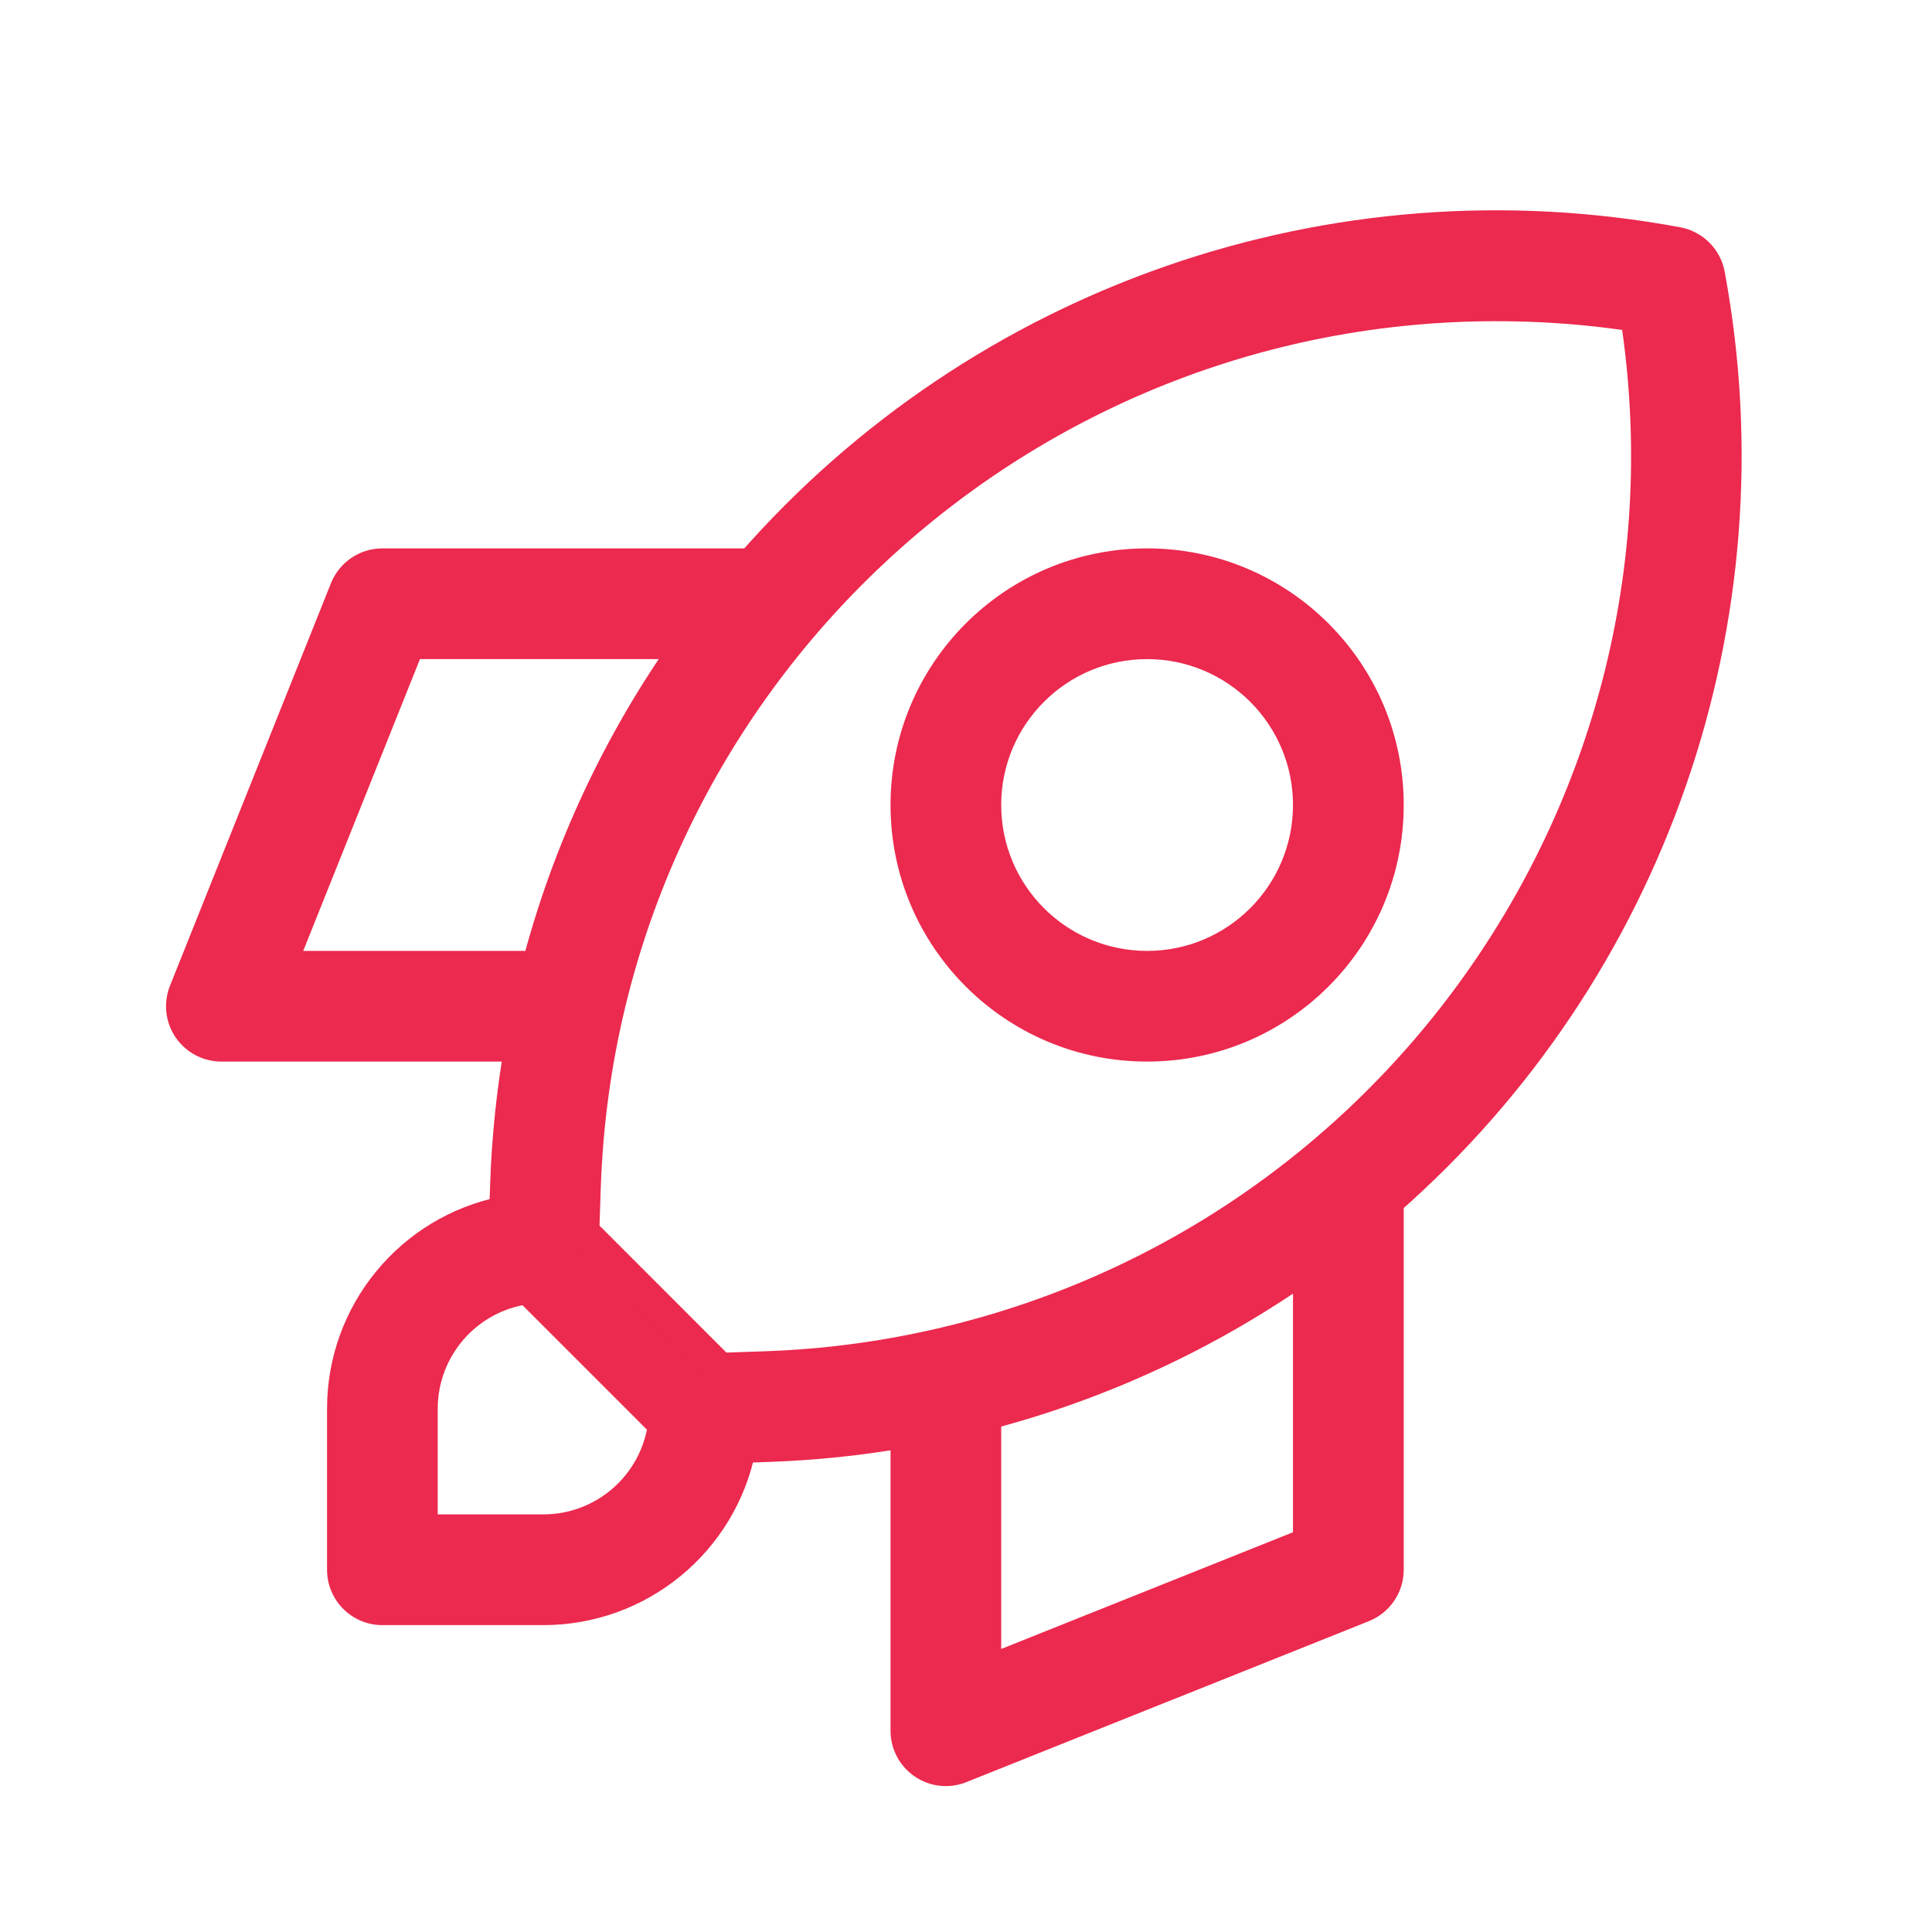
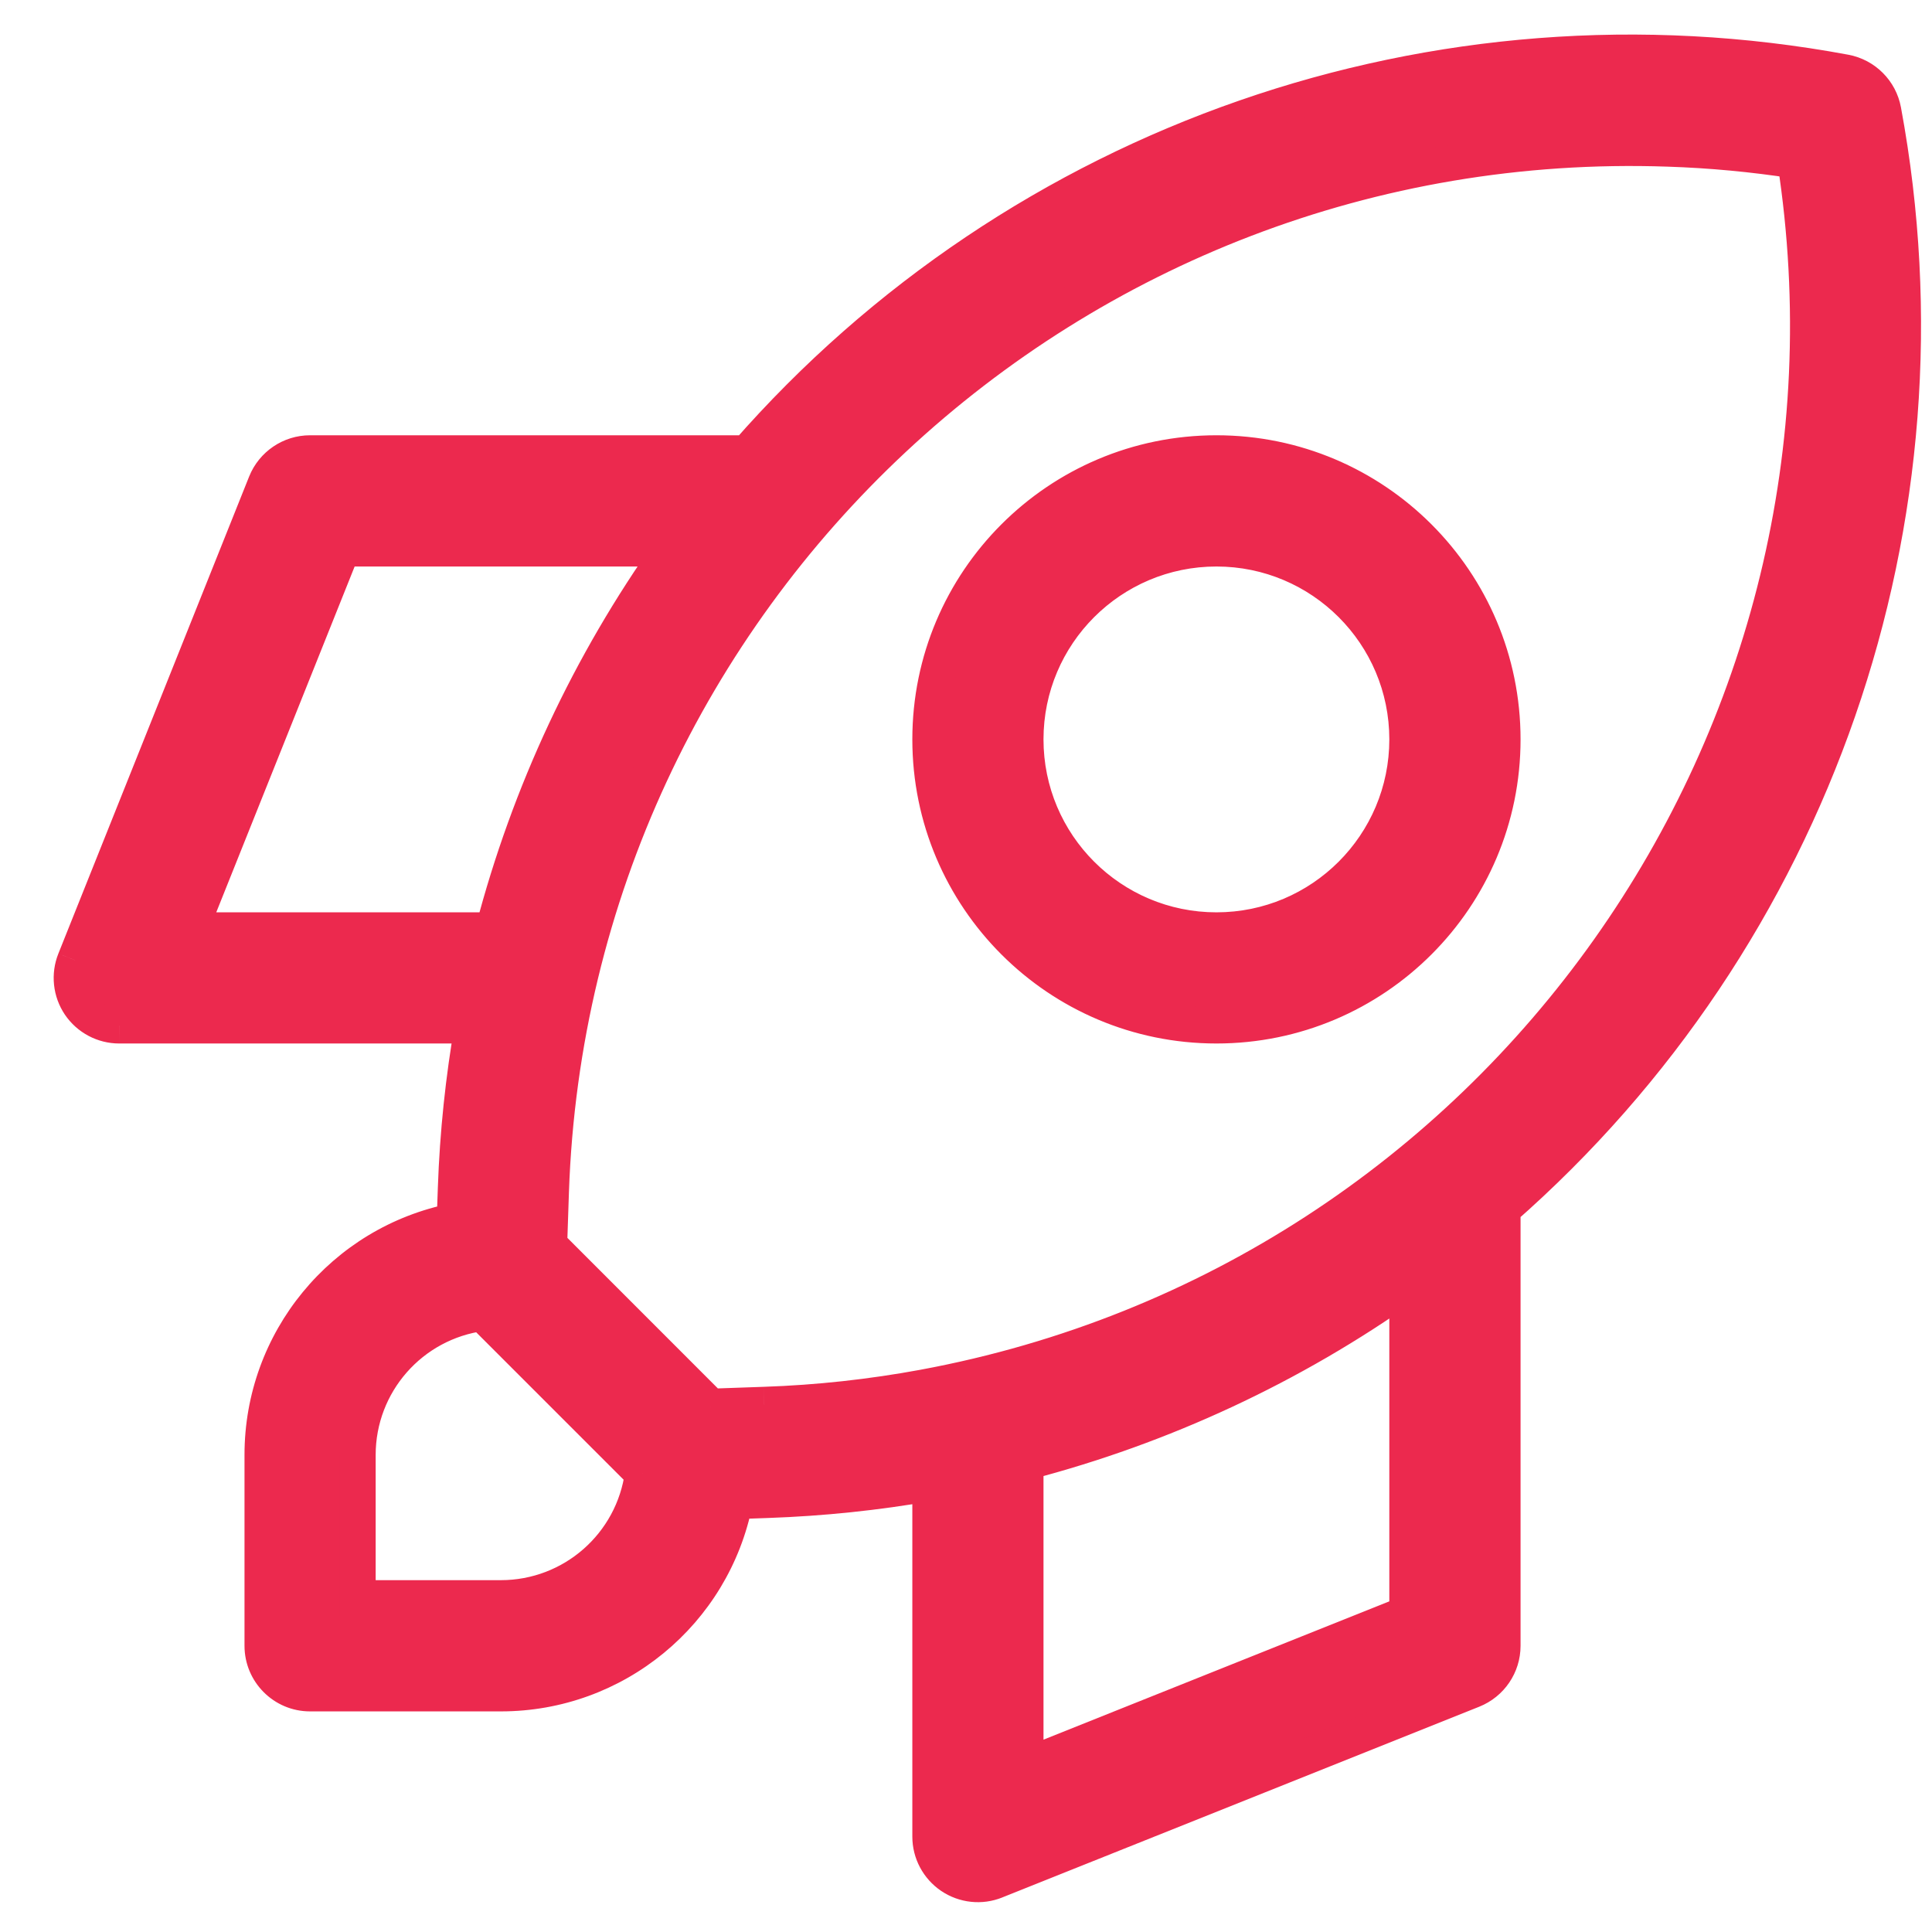
- <svg xmlns="http://www.w3.org/2000/svg" width="32" height="32" viewBox="0 0 32 32" fill="none">
-   <path fill-rule="evenodd" clip-rule="evenodd" d="M12.271 23.98C11.962 25.542 10.592 26.667 9 26.667H6.333C5.965 26.667 5.667 26.368 5.667 26V23.333C5.666 21.741 6.792 20.372 8.353 20.063L8.369 19.605C8.396 18.832 8.476 18.075 8.605 17.333H3.667C3.445 17.333 3.238 17.224 3.114 17.04C2.99 16.857 2.966 16.624 3.048 16.419L5.715 9.752C5.816 9.499 6.061 9.333 6.333 9.333H12.333C12.367 9.333 12.4 9.336 12.433 9.341C16.249 4.976 22.086 2.949 27.787 4.011C28.058 4.061 28.27 4.274 28.32 4.545C29.379 10.246 27.354 16.083 22.992 19.903C22.997 19.935 23 19.967 23 20V26C23 26.272 22.834 26.517 22.581 26.619L15.915 29.285C15.709 29.368 15.476 29.343 15.293 29.219C15.11 29.095 15 28.888 15 28.667V23.727C14.249 23.859 13.489 23.937 12.728 23.964L12.271 23.98ZM10.982 23.593L8.74 21.351C7.744 21.481 7 22.329 7 23.333V25.333H9C10.004 25.333 10.852 24.589 10.982 23.593ZM16.333 23.436V27.681L21.666 25.548V20.951C20.054 22.095 18.247 22.937 16.333 23.436ZM8.893 16C9.395 14.086 10.239 12.279 11.386 10.667H6.787L4.653 16H8.893ZM11.933 22.657L12.681 22.631C13.431 22.605 14.175 22.524 14.912 22.388C22.96 20.897 28.328 13.28 27.088 5.245C26.501 5.155 25.909 5.099 25.314 5.079C16.98 4.791 9.989 11.316 9.701 19.652L9.676 20.4L11.933 22.657ZM19 17.333C16.791 17.333 15 15.543 15 13.333C15 11.124 16.791 9.333 19 9.333C21.209 9.333 23 11.124 23 13.333C23 15.543 21.209 17.333 19 17.333ZM19 16C20.473 16 21.666 14.806 21.666 13.333C21.666 11.861 20.473 10.667 19 10.667C17.527 10.667 16.333 11.861 16.333 13.333C16.333 14.806 17.527 16 19 16Z" fill="#EC294E" />
-   <path d="M9 26.667L9 26.417H9V26.667ZM5.667 23.333H5.917V23.333L5.667 23.333ZM8.353 20.063L8.402 20.308L8.596 20.27L8.603 20.071L8.353 20.063ZM8.369 19.605L8.619 19.614L8.619 19.614L8.369 19.605ZM8.605 17.333L8.851 17.376L8.903 17.083H8.605V17.333ZM3.667 17.333L3.666 17.583H3.667V17.333ZM3.048 16.419L3.28 16.512L3.28 16.512L3.048 16.419ZM5.715 9.752L5.482 9.659L5.482 9.659L5.715 9.752ZM6.333 9.333V9.083H6.333L6.333 9.333ZM12.433 9.341L12.394 9.588L12.53 9.61L12.621 9.506L12.433 9.341ZM27.787 4.011L27.832 3.765L27.832 3.765L27.787 4.011ZM28.32 4.545L28.074 4.591L28.074 4.591L28.32 4.545ZM22.992 19.903L22.827 19.715L22.724 19.805L22.745 19.941L22.992 19.903ZM23 20H23.25L23.25 19.998L23 20ZM23 26L23.25 26V26H23ZM22.581 26.619L22.674 26.851L22.674 26.851L22.581 26.619ZM15.915 29.285L15.822 29.053L15.822 29.053L15.915 29.285ZM15 28.667H14.75V28.667L15 28.667ZM15 23.727H15.25V23.429L14.957 23.48L15 23.727ZM12.728 23.964L12.737 24.214H12.737L12.728 23.964ZM12.271 23.98L12.262 23.73L12.064 23.737L12.025 23.931L12.271 23.98ZM8.74 21.351L8.917 21.174L8.83 21.087L8.707 21.103L8.74 21.351ZM7 23.333L6.75 23.333V23.333H7ZM7 25.333H6.75V25.583H7V25.333ZM9 25.333V25.583H9L9 25.333ZM16.333 27.681H16.083V28.051L16.426 27.913L16.333 27.681ZM21.666 25.548L21.759 25.78L21.916 25.717V25.548H21.666ZM21.666 20.951H21.916V20.467L21.522 20.747L21.666 20.951ZM16.333 23.436L16.27 23.194L16.083 23.243V23.436H16.333ZM8.893 16V16.25H9.086L9.135 16.063L8.893 16ZM11.386 10.667L11.59 10.812L11.871 10.417H11.386V10.667ZM6.787 10.667V10.417H6.617L6.554 10.574L6.787 10.667ZM4.653 16L4.421 15.907L4.284 16.25H4.653V16ZM12.681 22.631L12.673 22.381L12.672 22.381L12.681 22.631ZM14.912 22.388L14.957 22.634L14.957 22.634L14.912 22.388ZM27.088 5.245L27.335 5.207L27.307 5.026L27.126 4.998L27.088 5.245ZM25.314 5.079L25.306 5.329L25.306 5.329L25.314 5.079ZM9.701 19.652L9.451 19.643L9.451 19.644L9.701 19.652ZM9.676 20.4L9.426 20.392L9.422 20.5L9.499 20.577L9.676 20.4ZM19 17.333V17.583V17.333ZM19 9.333V9.083V9.333ZM12.025 23.931C11.74 25.376 10.472 26.417 9 26.417L9 26.917C10.711 26.917 12.184 25.707 12.516 24.029L12.025 23.931ZM9 26.417H6.333V26.917H9V26.417ZM6.333 26.417C6.103 26.417 5.917 26.23 5.917 26H5.417C5.417 26.506 5.827 26.917 6.333 26.917V26.417ZM5.917 26V23.333H5.417V26H5.917ZM5.917 23.333C5.916 21.861 6.957 20.594 8.402 20.308L8.305 19.817C6.626 20.149 5.416 21.622 5.417 23.333L5.917 23.333ZM8.603 20.071L8.619 19.614L8.119 19.597L8.103 20.054L8.603 20.071ZM8.619 19.614C8.645 18.852 8.724 18.106 8.851 17.376L8.359 17.29C8.228 18.043 8.146 18.812 8.119 19.597L8.619 19.614ZM8.605 17.083H3.667V17.583H8.605V17.083ZM3.667 17.083C3.528 17.083 3.399 17.015 3.322 16.9L2.907 17.18C3.078 17.432 3.362 17.583 3.666 17.583L3.667 17.083ZM3.322 16.9C3.244 16.786 3.228 16.64 3.28 16.512L2.816 16.326C2.703 16.608 2.737 16.928 2.907 17.18L3.322 16.9ZM3.28 16.512L5.947 9.845L5.482 9.659L2.816 16.326L3.28 16.512ZM5.947 9.845C6.01 9.687 6.163 9.583 6.333 9.583L6.333 9.083C5.959 9.083 5.622 9.311 5.482 9.659L5.947 9.845ZM6.333 9.583H12.333V9.083H6.333V9.583ZM12.333 9.583C12.353 9.583 12.373 9.585 12.394 9.588L12.473 9.094C12.427 9.087 12.38 9.083 12.333 9.083V9.583ZM12.621 9.506C16.379 5.207 22.127 3.211 27.741 4.256L27.832 3.765C22.045 2.687 16.119 4.745 12.245 9.177L12.621 9.506ZM27.741 4.256C27.91 4.288 28.043 4.421 28.074 4.591L28.566 4.5C28.497 4.127 28.205 3.835 27.832 3.765L27.741 4.256ZM28.074 4.591C29.117 10.205 27.123 15.953 22.827 19.715L23.157 20.091C27.585 16.213 29.641 10.287 28.566 4.5L28.074 4.591ZM22.745 19.941C22.748 19.961 22.75 19.982 22.75 20.002L23.25 19.998C23.249 19.953 23.246 19.908 23.239 19.864L22.745 19.941ZM22.75 20V26H23.25V20H22.75ZM22.75 26C22.75 26.17 22.646 26.323 22.488 26.387L22.674 26.851C23.022 26.711 23.25 26.375 23.25 26L22.75 26ZM22.488 26.387L15.822 29.053L16.007 29.517L22.674 26.851L22.488 26.387ZM15.822 29.053C15.693 29.105 15.548 29.089 15.433 29.012L15.153 29.426C15.405 29.596 15.725 29.631 16.008 29.517L15.822 29.053ZM15.433 29.012C15.319 28.934 15.25 28.805 15.25 28.667L14.75 28.667C14.75 28.971 14.901 29.255 15.153 29.426L15.433 29.012ZM15.25 28.667V23.727H14.75V28.667H15.25ZM14.957 23.48C14.217 23.61 13.469 23.688 12.719 23.714L12.737 24.214C13.509 24.187 14.281 24.107 15.043 23.973L14.957 23.48ZM12.719 23.714L12.262 23.73L12.279 24.23L12.737 24.214L12.719 23.714ZM11.159 23.417L8.917 21.174L8.563 21.527L10.806 23.77L11.159 23.417ZM8.707 21.103C7.588 21.25 6.75 22.204 6.75 23.333L7.25 23.333C7.25 22.455 7.901 21.713 8.772 21.599L8.707 21.103ZM6.75 23.333V25.333H7.25V23.333H6.75ZM7 25.583H9V25.083H7V25.583ZM9 25.583C10.129 25.583 11.084 24.746 11.23 23.626L10.735 23.561C10.62 24.432 9.878 25.083 9 25.083L9 25.583ZM16.083 23.436V27.681H16.583V23.436H16.083ZM16.426 27.913L21.759 25.78L21.574 25.316L16.24 27.449L16.426 27.913ZM21.916 25.548V20.951H21.416V25.548H21.916ZM21.522 20.747C19.934 21.874 18.154 22.703 16.27 23.194L16.396 23.678C18.339 23.171 20.174 22.317 21.811 21.155L21.522 20.747ZM9.135 16.063C9.629 14.179 10.461 12.399 11.59 10.812L11.183 10.522C10.018 12.159 9.161 13.993 8.651 15.937L9.135 16.063ZM11.386 10.417H6.787V10.917H11.386V10.417ZM6.554 10.574L4.421 15.907L4.885 16.093L7.019 10.759L6.554 10.574ZM4.653 16.25H8.893V15.75H4.653V16.25ZM11.942 22.907L12.69 22.881L12.672 22.381L11.924 22.407L11.942 22.907ZM12.69 22.881C13.451 22.855 14.208 22.772 14.957 22.634L14.867 22.142C14.141 22.276 13.41 22.356 12.673 22.381L12.69 22.881ZM14.957 22.634C23.139 21.119 28.596 13.375 27.335 5.207L26.841 5.283C28.06 13.185 22.781 20.676 14.866 22.142L14.957 22.634ZM27.126 4.998C26.53 4.906 25.928 4.849 25.323 4.829L25.306 5.329C25.891 5.348 26.473 5.403 27.05 5.492L27.126 4.998ZM25.323 4.829C16.85 4.536 9.744 11.169 9.451 19.643L9.951 19.661C10.234 11.463 17.109 5.045 25.306 5.329L25.323 4.829ZM9.451 19.644L9.426 20.392L9.926 20.409L9.951 19.66L9.451 19.644ZM9.499 20.577L11.756 22.834L12.11 22.481L9.853 20.223L9.499 20.577ZM19 17.083C16.929 17.083 15.25 15.404 15.25 13.333H14.75C14.75 15.681 16.653 17.583 19 17.583V17.083ZM15.25 13.333C15.25 11.262 16.929 9.583 19 9.583V9.083C16.653 9.083 14.75 10.986 14.75 13.333H15.25ZM19 9.583C21.071 9.583 22.75 11.262 22.75 13.333H23.25C23.25 10.986 21.347 9.083 19 9.083V9.583ZM22.75 13.333C22.75 15.404 21.071 17.083 19 17.083V17.583C21.347 17.583 23.25 15.681 23.25 13.333H22.75ZM19 16.25C20.611 16.25 21.916 14.944 21.916 13.333H21.416C21.416 14.668 20.334 15.75 19 15.75V16.25ZM21.916 13.333C21.916 11.723 20.611 10.417 19 10.417V10.917C20.334 10.917 21.416 11.999 21.416 13.333H21.916ZM19 10.417C17.389 10.417 16.083 11.723 16.083 13.333H16.583C16.583 11.999 17.665 10.917 19 10.917V10.417ZM16.083 13.333C16.083 14.944 17.389 16.25 19 16.25V15.75C17.665 15.75 16.583 14.668 16.583 13.333H16.083Z" fill="#EC294E" />
+ <svg xmlns="http://www.w3.org/2000/svg" width="27" height="27" viewBox="0 0 27 27" fill="none">
+   <path fill-rule="evenodd" clip-rule="evenodd" d="M10.271 20.98C9.962 22.542 8.592 23.667 7 23.667H4.333C3.965 23.667 3.667 23.368 3.667 23V20.333C3.666 18.741 4.792 17.372 6.353 17.063L6.369 16.605C6.396 15.832 6.476 15.075 6.605 14.333H1.667C1.445 14.333 1.238 14.223 1.114 14.04C0.99 13.857 0.966 13.624 1.048 13.419L3.715 6.752C3.816 6.499 4.061 6.333 4.333 6.333H10.333C10.367 6.333 10.4 6.336 10.433 6.341C14.249 1.976 20.086 -0.051 25.787 1.011C26.058 1.061 26.27 1.274 26.32 1.545C27.379 7.246 25.354 13.083 20.992 16.903C20.997 16.935 21 16.967 21 17V23C21 23.272 20.834 23.517 20.581 23.619L13.915 26.285C13.709 26.368 13.476 26.343 13.293 26.219C13.11 26.095 13 25.888 13 25.667V20.727C12.249 20.859 11.489 20.937 10.728 20.964L10.271 20.98ZM8.983 20.593L6.74 18.351C5.744 18.481 5 19.329 5 20.333V22.333H7C8.004 22.333 8.852 21.589 8.983 20.593ZM14.333 20.436V24.681L19.666 22.548V17.951C18.054 19.095 16.247 19.937 14.333 20.436ZM6.893 13C7.395 11.086 8.239 9.279 9.387 7.667H4.787L2.653 13H6.893ZM9.933 19.657L10.681 19.631C11.431 19.605 12.175 19.524 12.912 19.388C20.96 17.897 26.328 10.28 25.088 2.245C24.501 2.155 23.909 2.099 23.314 2.079C14.98 1.791 7.989 8.316 7.701 16.652L7.676 17.4L9.933 19.657ZM17 14.333C14.791 14.333 13 12.543 13 10.333C13 8.124 14.791 6.333 17 6.333C19.209 6.333 21 8.124 21 10.333C21 12.543 19.209 14.333 17 14.333ZM17 13C18.473 13 19.666 11.806 19.666 10.333C19.666 8.861 18.473 7.667 17 7.667C15.527 7.667 14.333 8.861 14.333 10.333C14.333 11.806 15.527 13 17 13Z" fill="#EC294E" />
+   <path d="M7 23.667L7 23.417H7V23.667ZM3.667 20.333H3.917V20.333L3.667 20.333ZM6.353 17.063L6.402 17.308L6.596 17.27L6.603 17.071L6.353 17.063ZM6.369 16.605L6.619 16.614L6.619 16.614L6.369 16.605ZM6.605 14.333L6.851 14.376L6.903 14.083H6.605V14.333ZM1.667 14.333L1.666 14.583H1.667V14.333ZM1.048 13.419L1.28 13.512L1.28 13.511L1.048 13.419ZM3.715 6.752L3.482 6.659L3.482 6.659L3.715 6.752ZM4.333 6.333V6.083H4.333L4.333 6.333ZM10.433 6.341L10.394 6.588L10.53 6.61L10.621 6.506L10.433 6.341ZM25.787 1.011L25.832 0.765L25.832 0.765L25.787 1.011ZM26.32 1.545L26.074 1.591L26.074 1.591L26.32 1.545ZM20.992 16.903L20.827 16.715L20.724 16.805L20.745 16.941L20.992 16.903ZM21 17H21.25L21.25 16.998L21 17ZM21 23L21.25 23V23H21ZM20.581 23.619L20.674 23.851L20.674 23.851L20.581 23.619ZM13.915 26.285L13.822 26.053L13.822 26.053L13.915 26.285ZM13 25.667H12.75V25.667L13 25.667ZM13 20.727H13.25V20.429L12.957 20.48L13 20.727ZM10.728 20.964L10.737 21.214H10.737L10.728 20.964ZM10.271 20.98L10.262 20.73L10.064 20.737L10.025 20.931L10.271 20.98ZM6.74 18.351L6.917 18.174L6.83 18.087L6.707 18.103L6.74 18.351ZM5 20.333L4.75 20.333V20.333H5ZM5 22.333H4.75V22.583H5V22.333ZM7 22.333V22.583H7L7 22.333ZM14.333 24.681H14.083V25.051L14.426 24.913L14.333 24.681ZM19.666 22.548L19.759 22.78L19.916 22.717V22.548H19.666ZM19.666 17.951H19.916V17.467L19.522 17.747L19.666 17.951ZM14.333 20.436L14.27 20.194L14.083 20.243V20.436H14.333ZM6.893 13V13.25H7.086L7.135 13.063L6.893 13ZM9.387 7.667L9.59 7.812L9.871 7.417H9.387V7.667ZM4.787 7.667V7.417H4.617L4.554 7.574L4.787 7.667ZM2.653 13L2.421 12.907L2.284 13.25H2.653V13ZM10.681 19.631L10.673 19.381L10.672 19.381L10.681 19.631ZM12.912 19.388L12.957 19.634L12.957 19.634L12.912 19.388ZM25.088 2.245L25.335 2.207L25.307 2.026L25.126 1.998L25.088 2.245ZM23.314 2.079L23.306 2.329L23.306 2.329L23.314 2.079ZM7.701 16.652L7.451 16.643L7.451 16.644L7.701 16.652ZM7.676 17.4L7.426 17.392L7.422 17.5L7.499 17.577L7.676 17.4ZM17 14.333V14.583V14.333ZM17 6.333V6.083V6.333ZM10.025 20.931C9.74 22.376 8.472 23.417 7 23.417L7 23.917C8.711 23.917 10.184 22.707 10.516 21.029L10.025 20.931ZM7 23.417H4.333V23.917H7V23.417ZM4.333 23.417C4.103 23.417 3.917 23.23 3.917 23H3.417C3.417 23.506 3.827 23.917 4.333 23.917V23.417ZM3.917 23V20.333H3.417V23H3.917ZM3.917 20.333C3.916 18.861 4.957 17.594 6.402 17.308L6.305 16.817C4.626 17.149 3.416 18.622 3.417 20.333L3.917 20.333ZM6.603 17.071L6.619 16.614L6.119 16.597L6.103 17.054L6.603 17.071ZM6.619 16.614C6.645 15.852 6.724 15.106 6.851 14.376L6.359 14.29C6.228 15.043 6.146 15.812 6.119 16.597L6.619 16.614ZM6.605 14.083H1.667V14.583H6.605V14.083ZM1.667 14.083C1.528 14.083 1.399 14.015 1.322 13.9L0.907 14.18C1.078 14.432 1.362 14.583 1.666 14.583L1.667 14.083ZM1.322 13.9C1.244 13.786 1.228 13.64 1.28 13.512L0.816 13.326C0.703 13.608 0.737 13.928 0.907 14.18L1.322 13.9ZM1.28 13.511L3.947 6.845L3.482 6.659L0.816 13.326L1.28 13.511ZM3.947 6.845C4.01 6.687 4.163 6.583 4.333 6.583L4.333 6.083C3.959 6.083 3.622 6.311 3.482 6.659L3.947 6.845ZM4.333 6.583H10.333V6.083H4.333V6.583ZM10.333 6.583C10.353 6.583 10.373 6.585 10.394 6.588L10.473 6.094C10.427 6.087 10.38 6.083 10.333 6.083V6.583ZM10.621 6.506C14.379 2.207 20.127 0.211 25.741 1.256L25.832 0.765C20.045 -0.313 14.119 1.745 10.245 6.177L10.621 6.506ZM25.741 1.256C25.91 1.288 26.043 1.421 26.074 1.591L26.566 1.5C26.497 1.127 26.205 0.835 25.832 0.765L25.741 1.256ZM26.074 1.591C27.117 7.205 25.123 12.953 20.827 16.715L21.157 17.091C25.585 13.213 27.641 7.287 26.566 1.5L26.074 1.591ZM20.745 16.941C20.748 16.961 20.75 16.982 20.75 17.002L21.25 16.998C21.249 16.953 21.246 16.908 21.239 16.864L20.745 16.941ZM20.75 17V23H21.25V17H20.75ZM20.75 23C20.75 23.17 20.646 23.323 20.488 23.387L20.674 23.851C21.022 23.711 21.25 23.375 21.25 23L20.75 23ZM20.488 23.387L13.822 26.053L14.007 26.517L20.674 23.851L20.488 23.387ZM13.822 26.053C13.693 26.105 13.548 26.089 13.433 26.012L13.153 26.426C13.405 26.596 13.725 26.631 14.008 26.517L13.822 26.053ZM13.433 26.012C13.319 25.934 13.25 25.805 13.25 25.667L12.75 25.667C12.75 25.971 12.901 26.255 13.153 26.426L13.433 26.012ZM13.25 25.667V20.727H12.75V25.667H13.25ZM12.957 20.48C12.217 20.61 11.469 20.688 10.719 20.714L10.737 21.214C11.509 21.187 12.281 21.107 13.043 20.973L12.957 20.48ZM10.719 20.714L10.262 20.73L10.279 21.23L10.737 21.214L10.719 20.714ZM9.159 20.417L6.917 18.174L6.563 18.527L8.806 20.77L9.159 20.417ZM6.707 18.103C5.588 18.25 4.75 19.204 4.75 20.333L5.25 20.333C5.25 19.455 5.901 18.713 6.772 18.599L6.707 18.103ZM4.75 20.333V22.333H5.25V20.333H4.75ZM5 22.583H7V22.083H5V22.583ZM7 22.583C8.129 22.583 9.084 21.746 9.23 20.626L8.735 20.561C8.62 21.432 7.878 22.083 7 22.083L7 22.583ZM14.083 20.436V24.681H14.583V20.436H14.083ZM14.426 24.913L19.759 22.78L19.574 22.316L14.24 24.449L14.426 24.913ZM19.916 22.548V17.951H19.416V22.548H19.916ZM19.522 17.747C17.934 18.874 16.154 19.703 14.27 20.194L14.396 20.678C16.339 20.171 18.174 19.317 19.811 18.155L19.522 17.747ZM7.135 13.063C7.629 11.179 8.461 9.399 9.59 7.812L9.183 7.522C8.018 9.159 7.16 10.993 6.651 12.937L7.135 13.063ZM9.387 7.417H4.787V7.917H9.387V7.417ZM4.554 7.574L2.421 12.907L2.885 13.093L5.019 7.76L4.554 7.574ZM2.653 13.25H6.893V12.75H2.653V13.25ZM9.942 19.907L10.69 19.881L10.672 19.381L9.924 19.407L9.942 19.907ZM10.69 19.881C11.451 19.855 12.208 19.772 12.957 19.634L12.867 19.142C12.141 19.276 11.41 19.356 10.673 19.381L10.69 19.881ZM12.957 19.634C21.139 18.119 26.596 10.375 25.335 2.207L24.841 2.283C26.06 10.185 20.781 17.676 12.866 19.142L12.957 19.634ZM25.126 1.998C24.53 1.906 23.928 1.849 23.323 1.829L23.306 2.329C23.891 2.348 24.473 2.403 25.05 2.492L25.126 1.998ZM23.323 1.829C14.85 1.536 7.744 8.169 7.451 16.643L7.951 16.661C8.234 8.463 15.109 2.045 23.306 2.329L23.323 1.829ZM7.451 16.644L7.426 17.392L7.926 17.409L7.951 16.66L7.451 16.644ZM7.499 17.577L9.756 19.834L10.11 19.481L7.853 17.223L7.499 17.577ZM17 14.083C14.929 14.083 13.25 12.404 13.25 10.333H12.75C12.75 12.681 14.653 14.583 17 14.583V14.083ZM13.25 10.333C13.25 8.262 14.929 6.583 17 6.583V6.083C14.653 6.083 12.75 7.986 12.75 10.333H13.25ZM17 6.583C19.071 6.583 20.75 8.262 20.75 10.333H21.25C21.25 7.986 19.347 6.083 17 6.083V6.583ZM20.75 10.333C20.75 12.404 19.071 14.083 17 14.083V14.583C19.347 14.583 21.25 12.681 21.25 10.333H20.75ZM17 13.25C18.611 13.25 19.916 11.944 19.916 10.333H19.416C19.416 11.668 18.334 12.75 17 12.75V13.25ZM19.916 10.333C19.916 8.723 18.611 7.417 17 7.417V7.917C18.334 7.917 19.416 8.999 19.416 10.333H19.916ZM17 7.417C15.389 7.417 14.083 8.723 14.083 10.333H14.583C14.583 8.999 15.665 7.917 17 7.917V7.417ZM14.083 10.333C14.083 11.944 15.389 13.25 17 13.25V12.75C15.665 12.75 14.583 11.668 14.583 10.333H14.083Z" fill="#EC294E" />
</svg>
